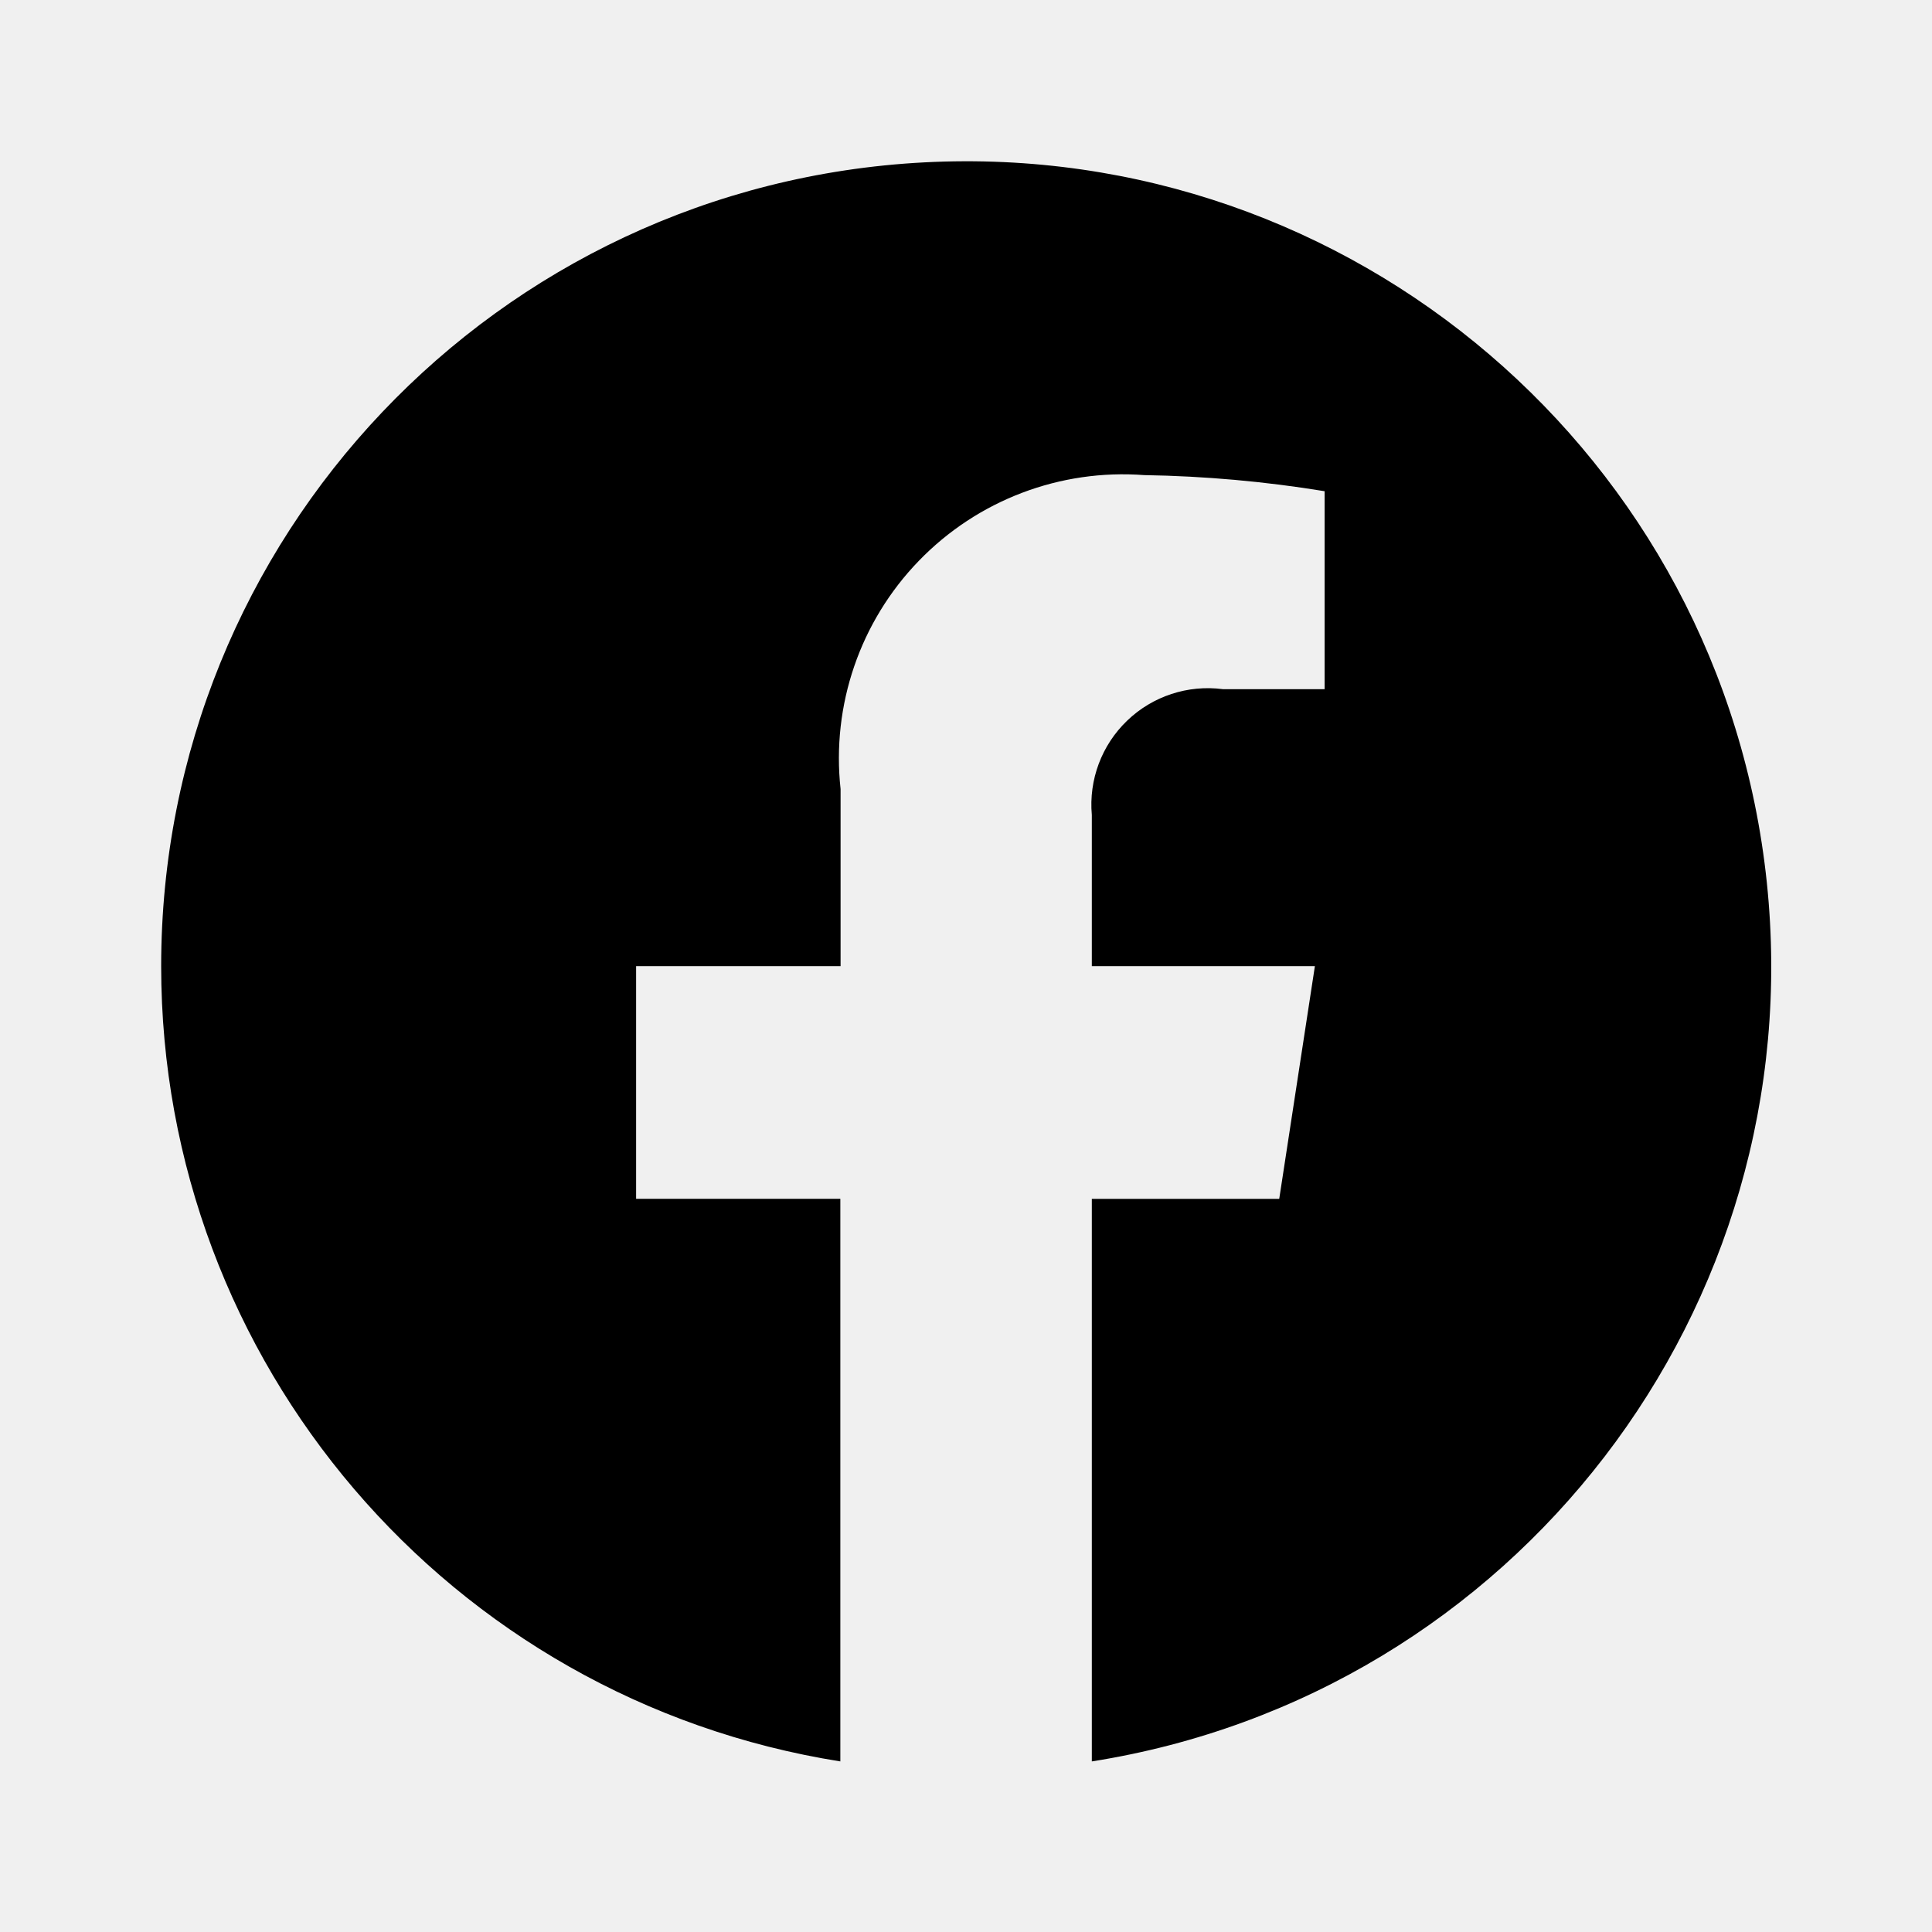
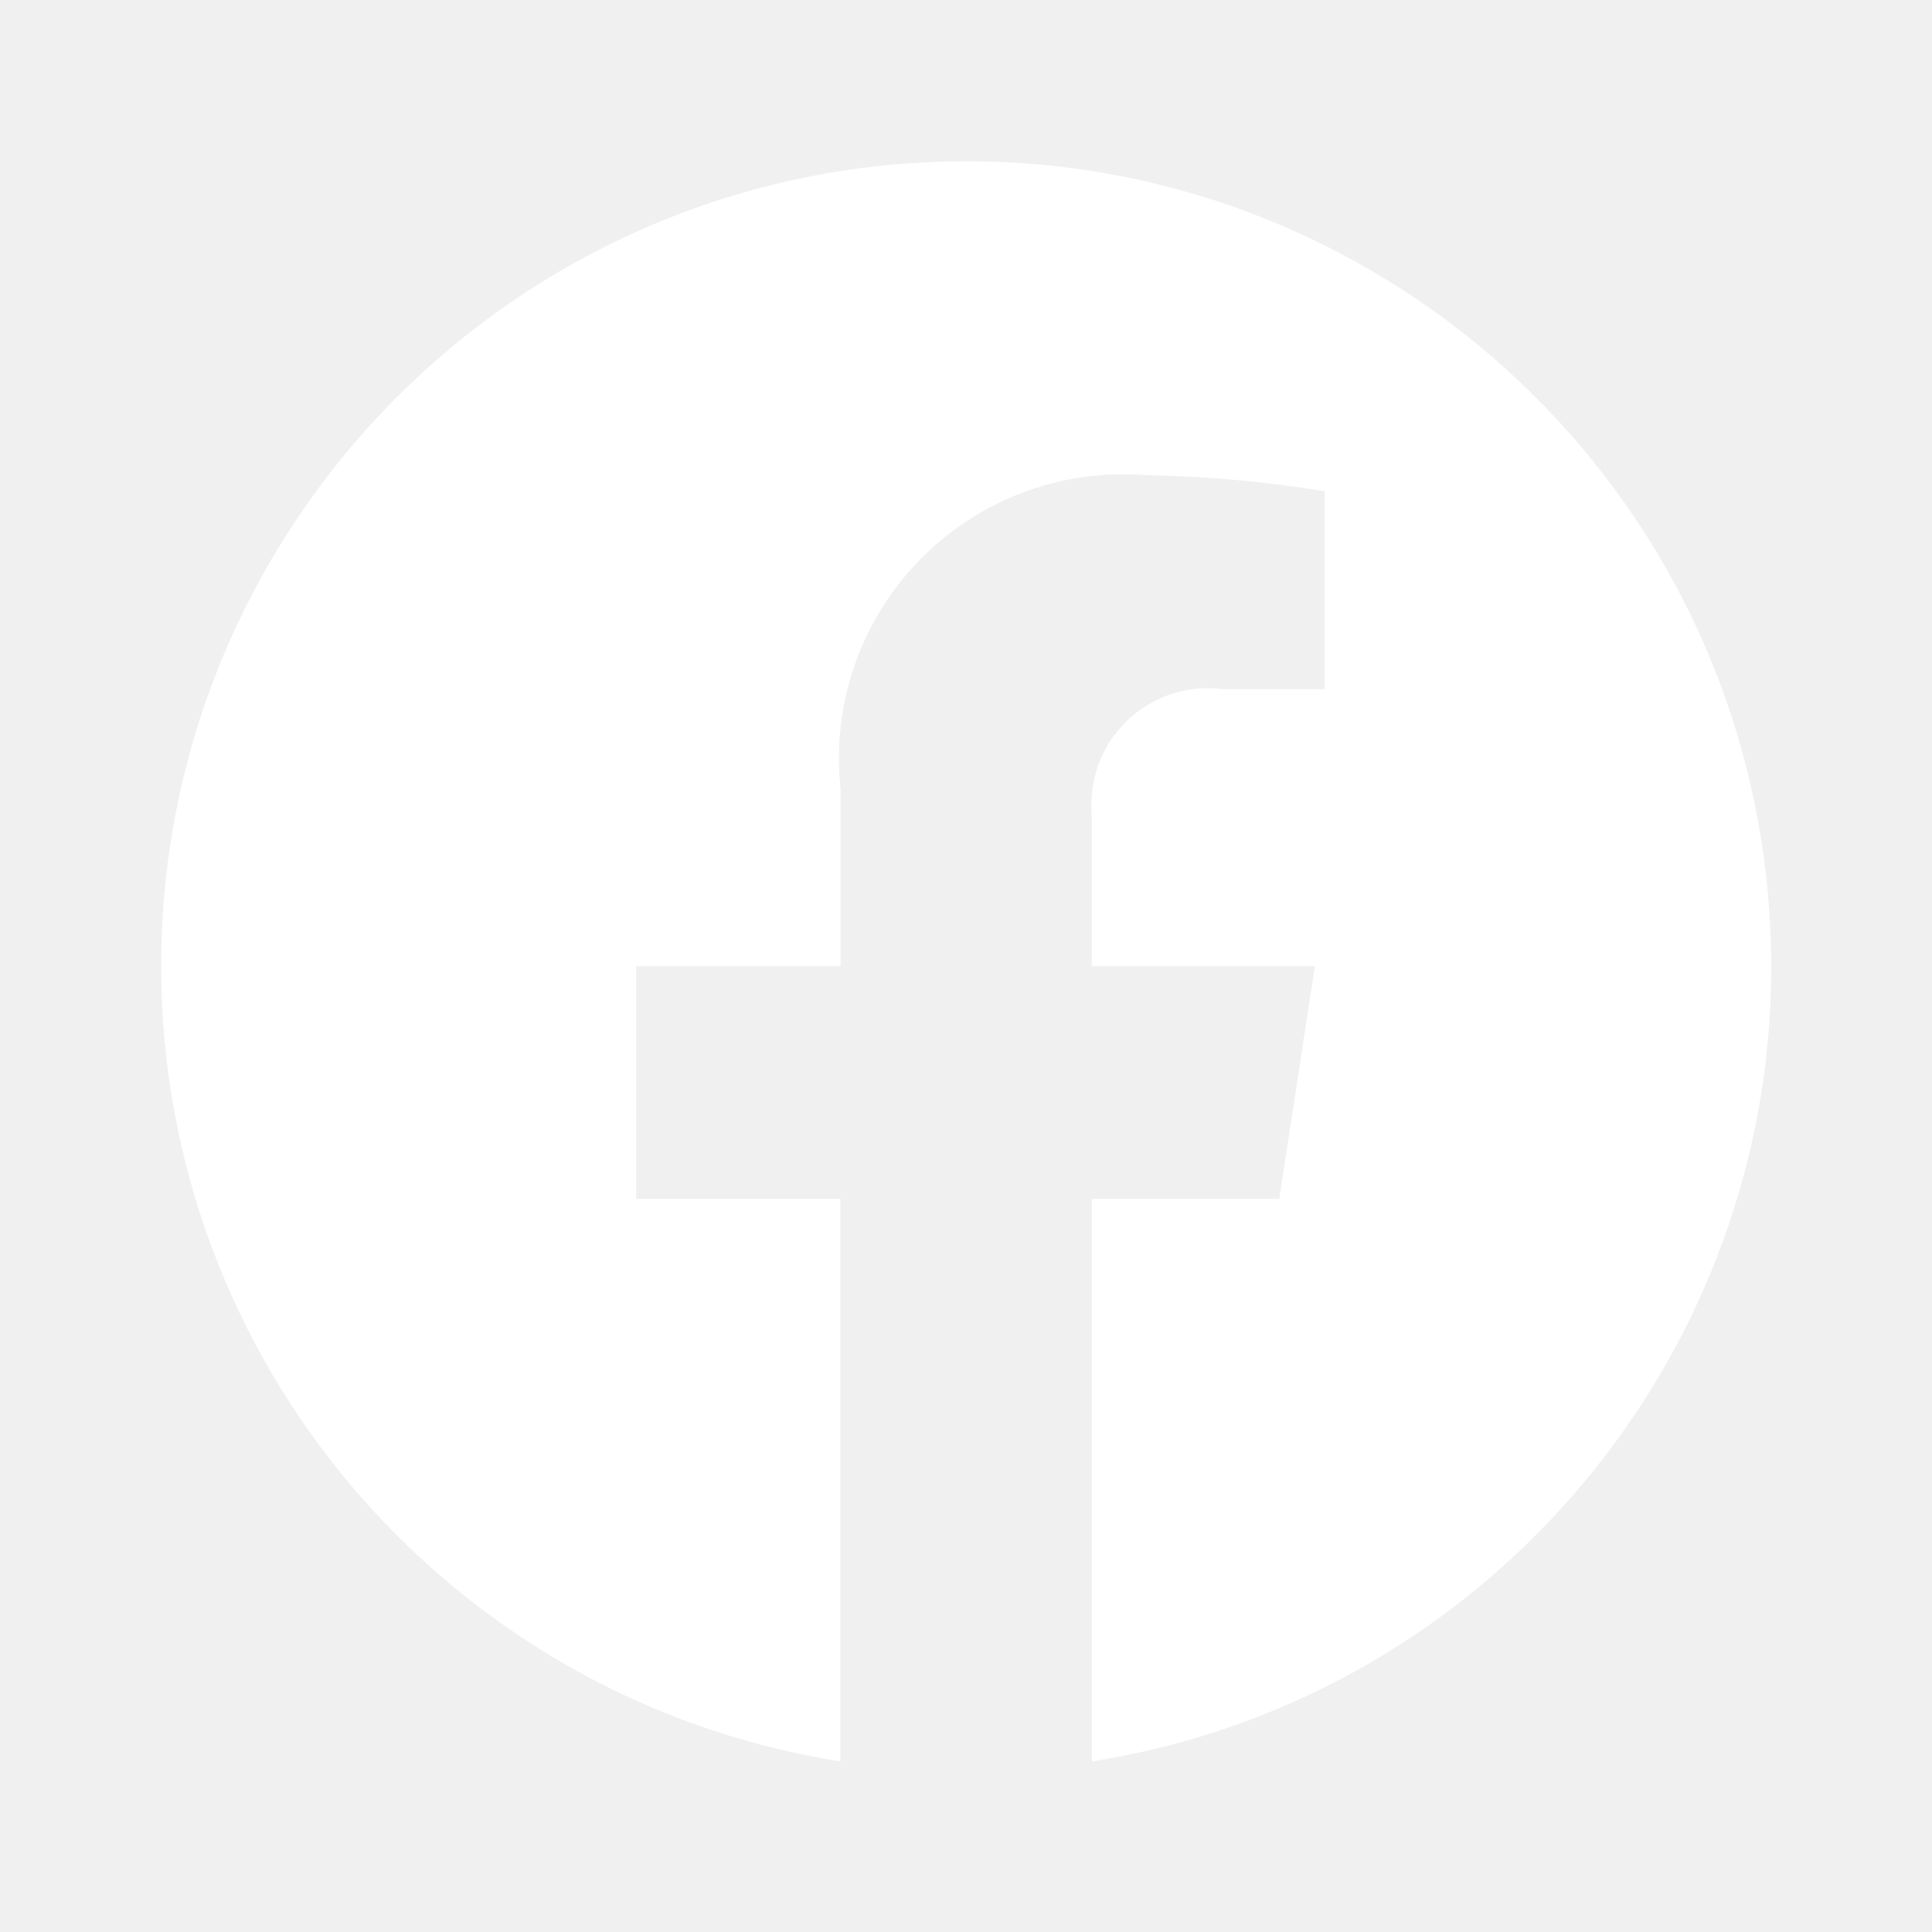
<svg xmlns="http://www.w3.org/2000/svg" width="24" height="24" viewBox="0 0 24 24" fill="none">
-   <path d="M2.002 12.002C2.003 16.921 5.58 21.11 10.439 21.881V14.892H7.902V12.002H10.442V9.802C10.328 8.76 10.684 7.721 11.414 6.967C12.143 6.213 13.169 5.823 14.215 5.902C14.966 5.914 15.714 5.981 16.455 6.102V8.561H15.191C14.756 8.504 14.318 8.648 14.002 8.952C13.685 9.256 13.524 9.687 13.563 10.124V12.002H16.334L15.891 14.893H13.563V21.881C18.817 21.051 22.502 16.252 21.948 10.961C21.393 5.67 16.793 1.74 11.481 2.017C6.168 2.294 2.003 6.682 2.002 12.002Z" fill="black" />
+   <path d="M2.002 12.002C2.003 16.921 5.58 21.11 10.439 21.881V14.892H7.902V12.002H10.442V9.802C10.328 8.76 10.684 7.721 11.414 6.967C12.143 6.213 13.169 5.823 14.215 5.902C14.966 5.914 15.714 5.981 16.455 6.102V8.561H15.191C14.756 8.504 14.318 8.648 14.002 8.952C13.685 9.256 13.524 9.687 13.563 10.124V12.002H16.334L15.891 14.893H13.563V21.881C18.817 21.051 22.502 16.252 21.948 10.961C21.393 5.67 16.793 1.74 11.481 2.017C6.168 2.294 2.003 6.682 2.002 12.002Z" fill="white" />
</svg>
